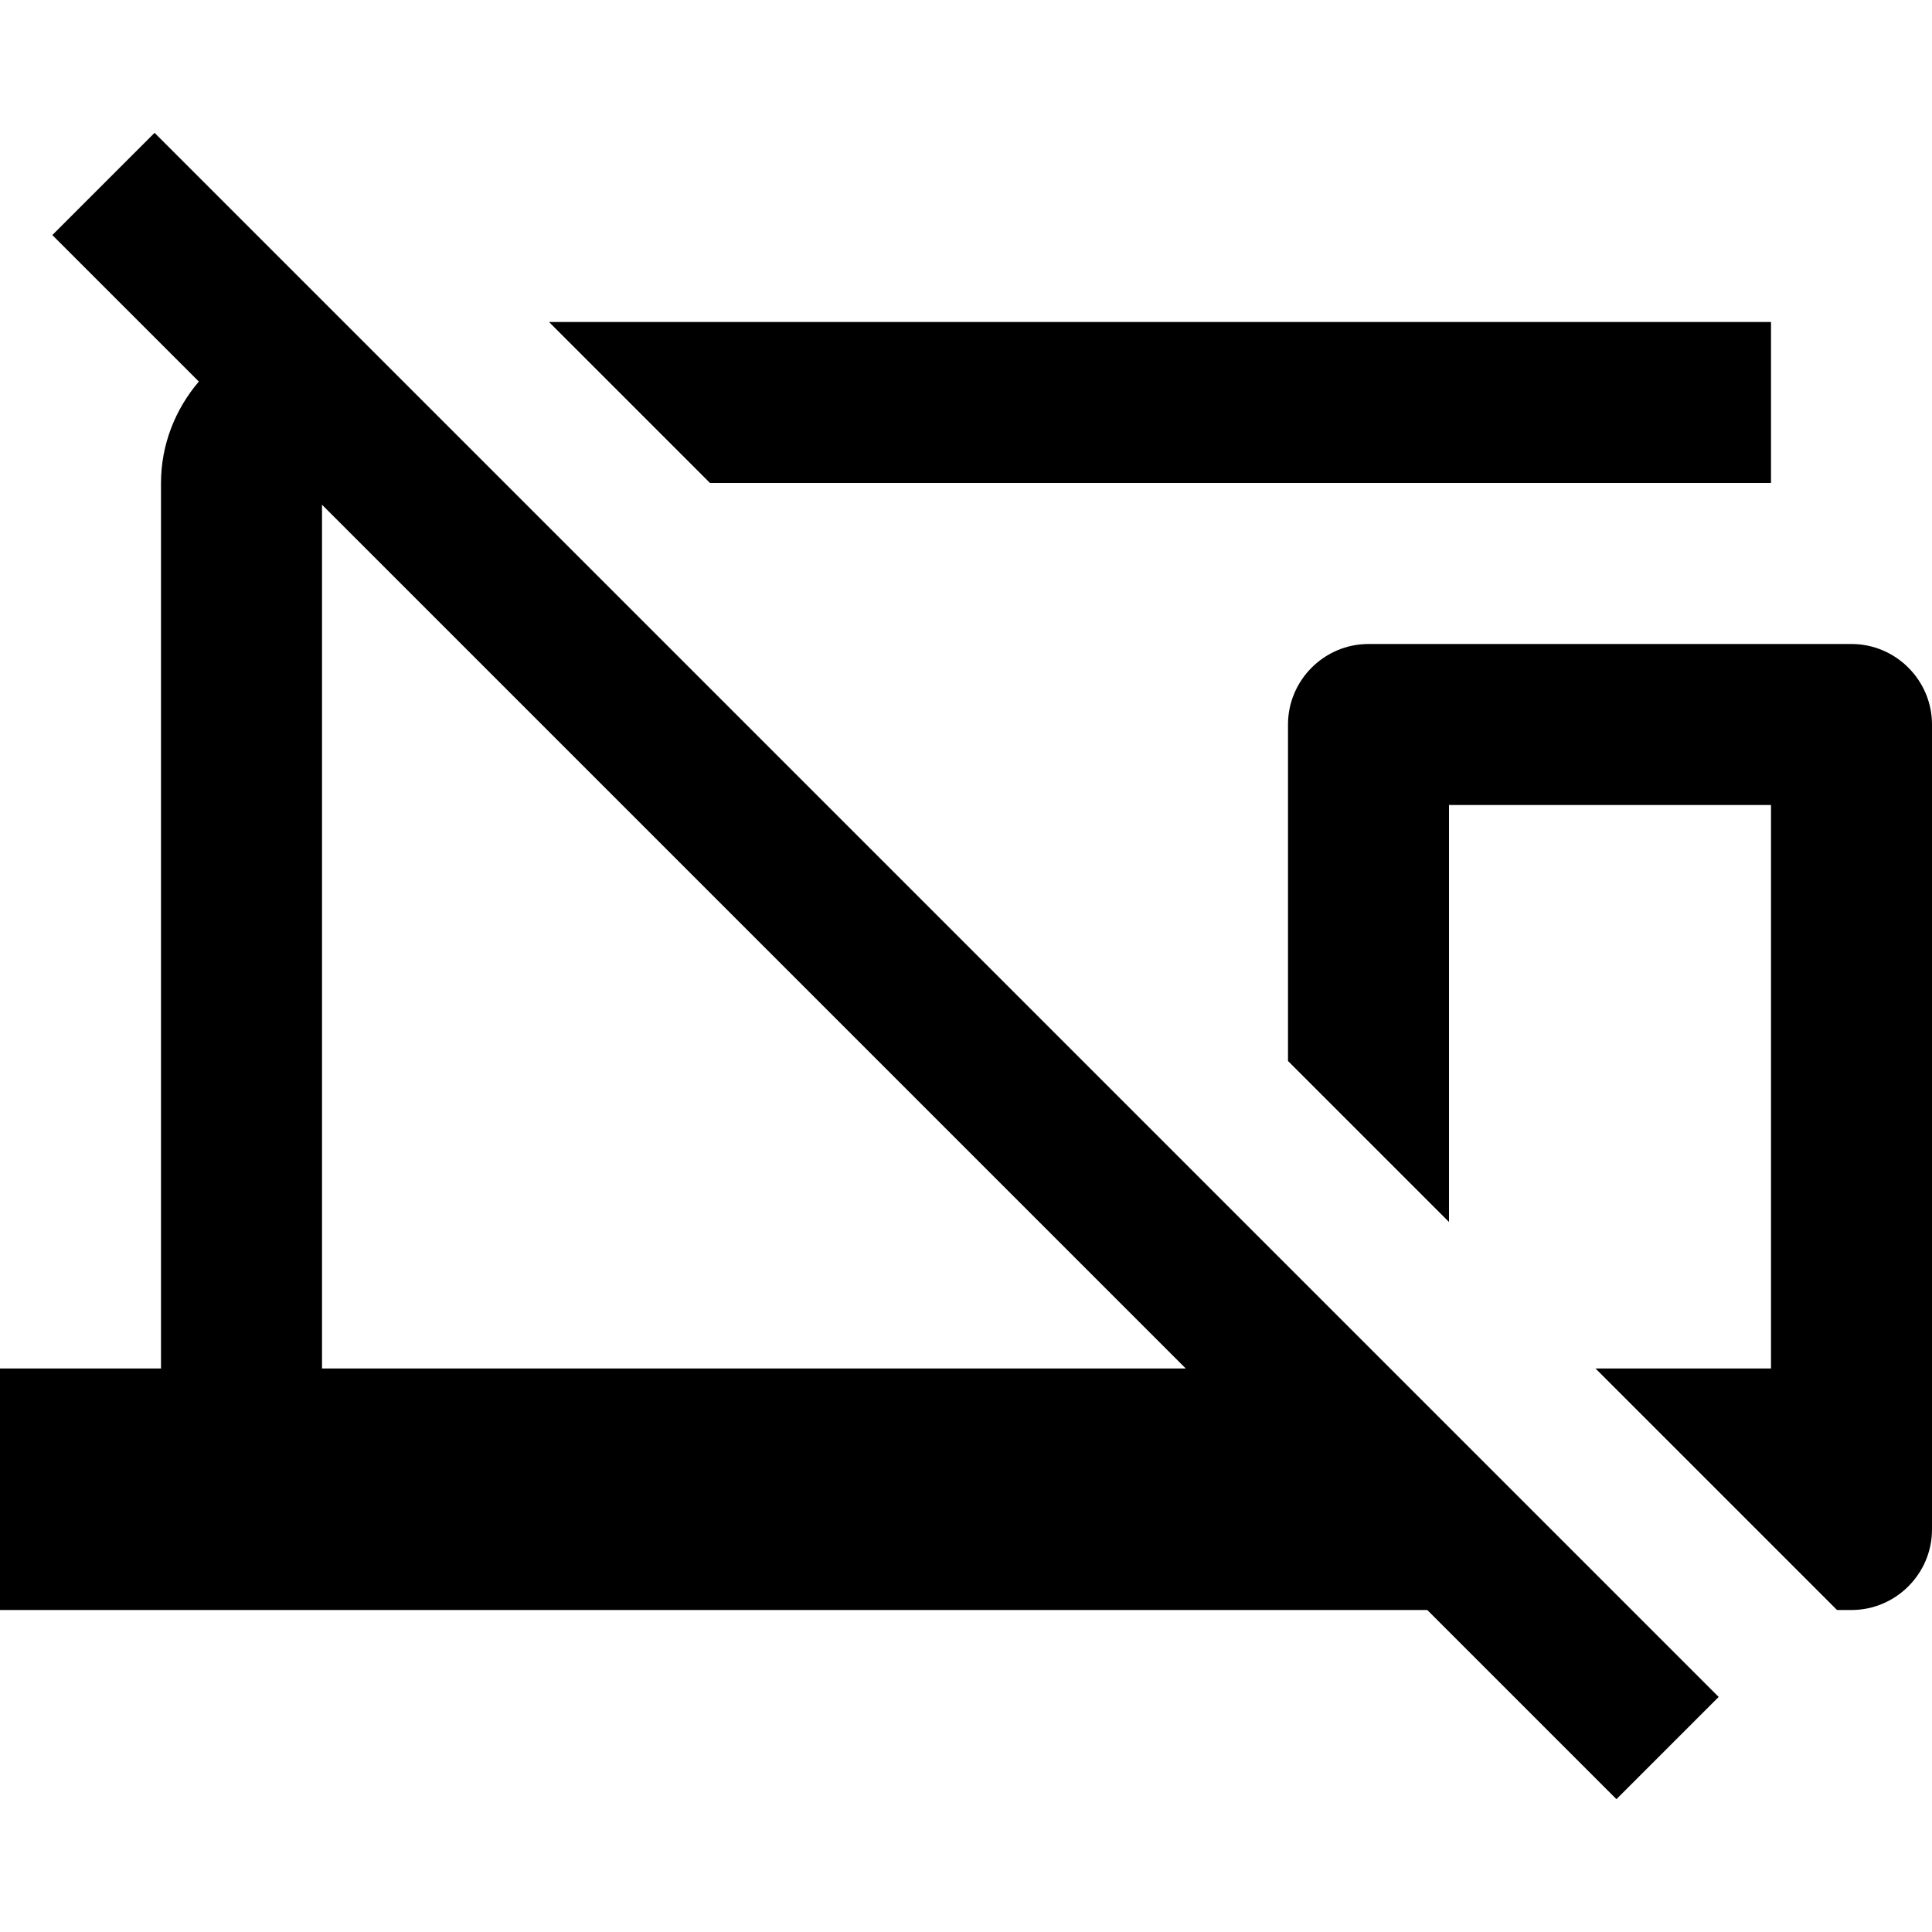
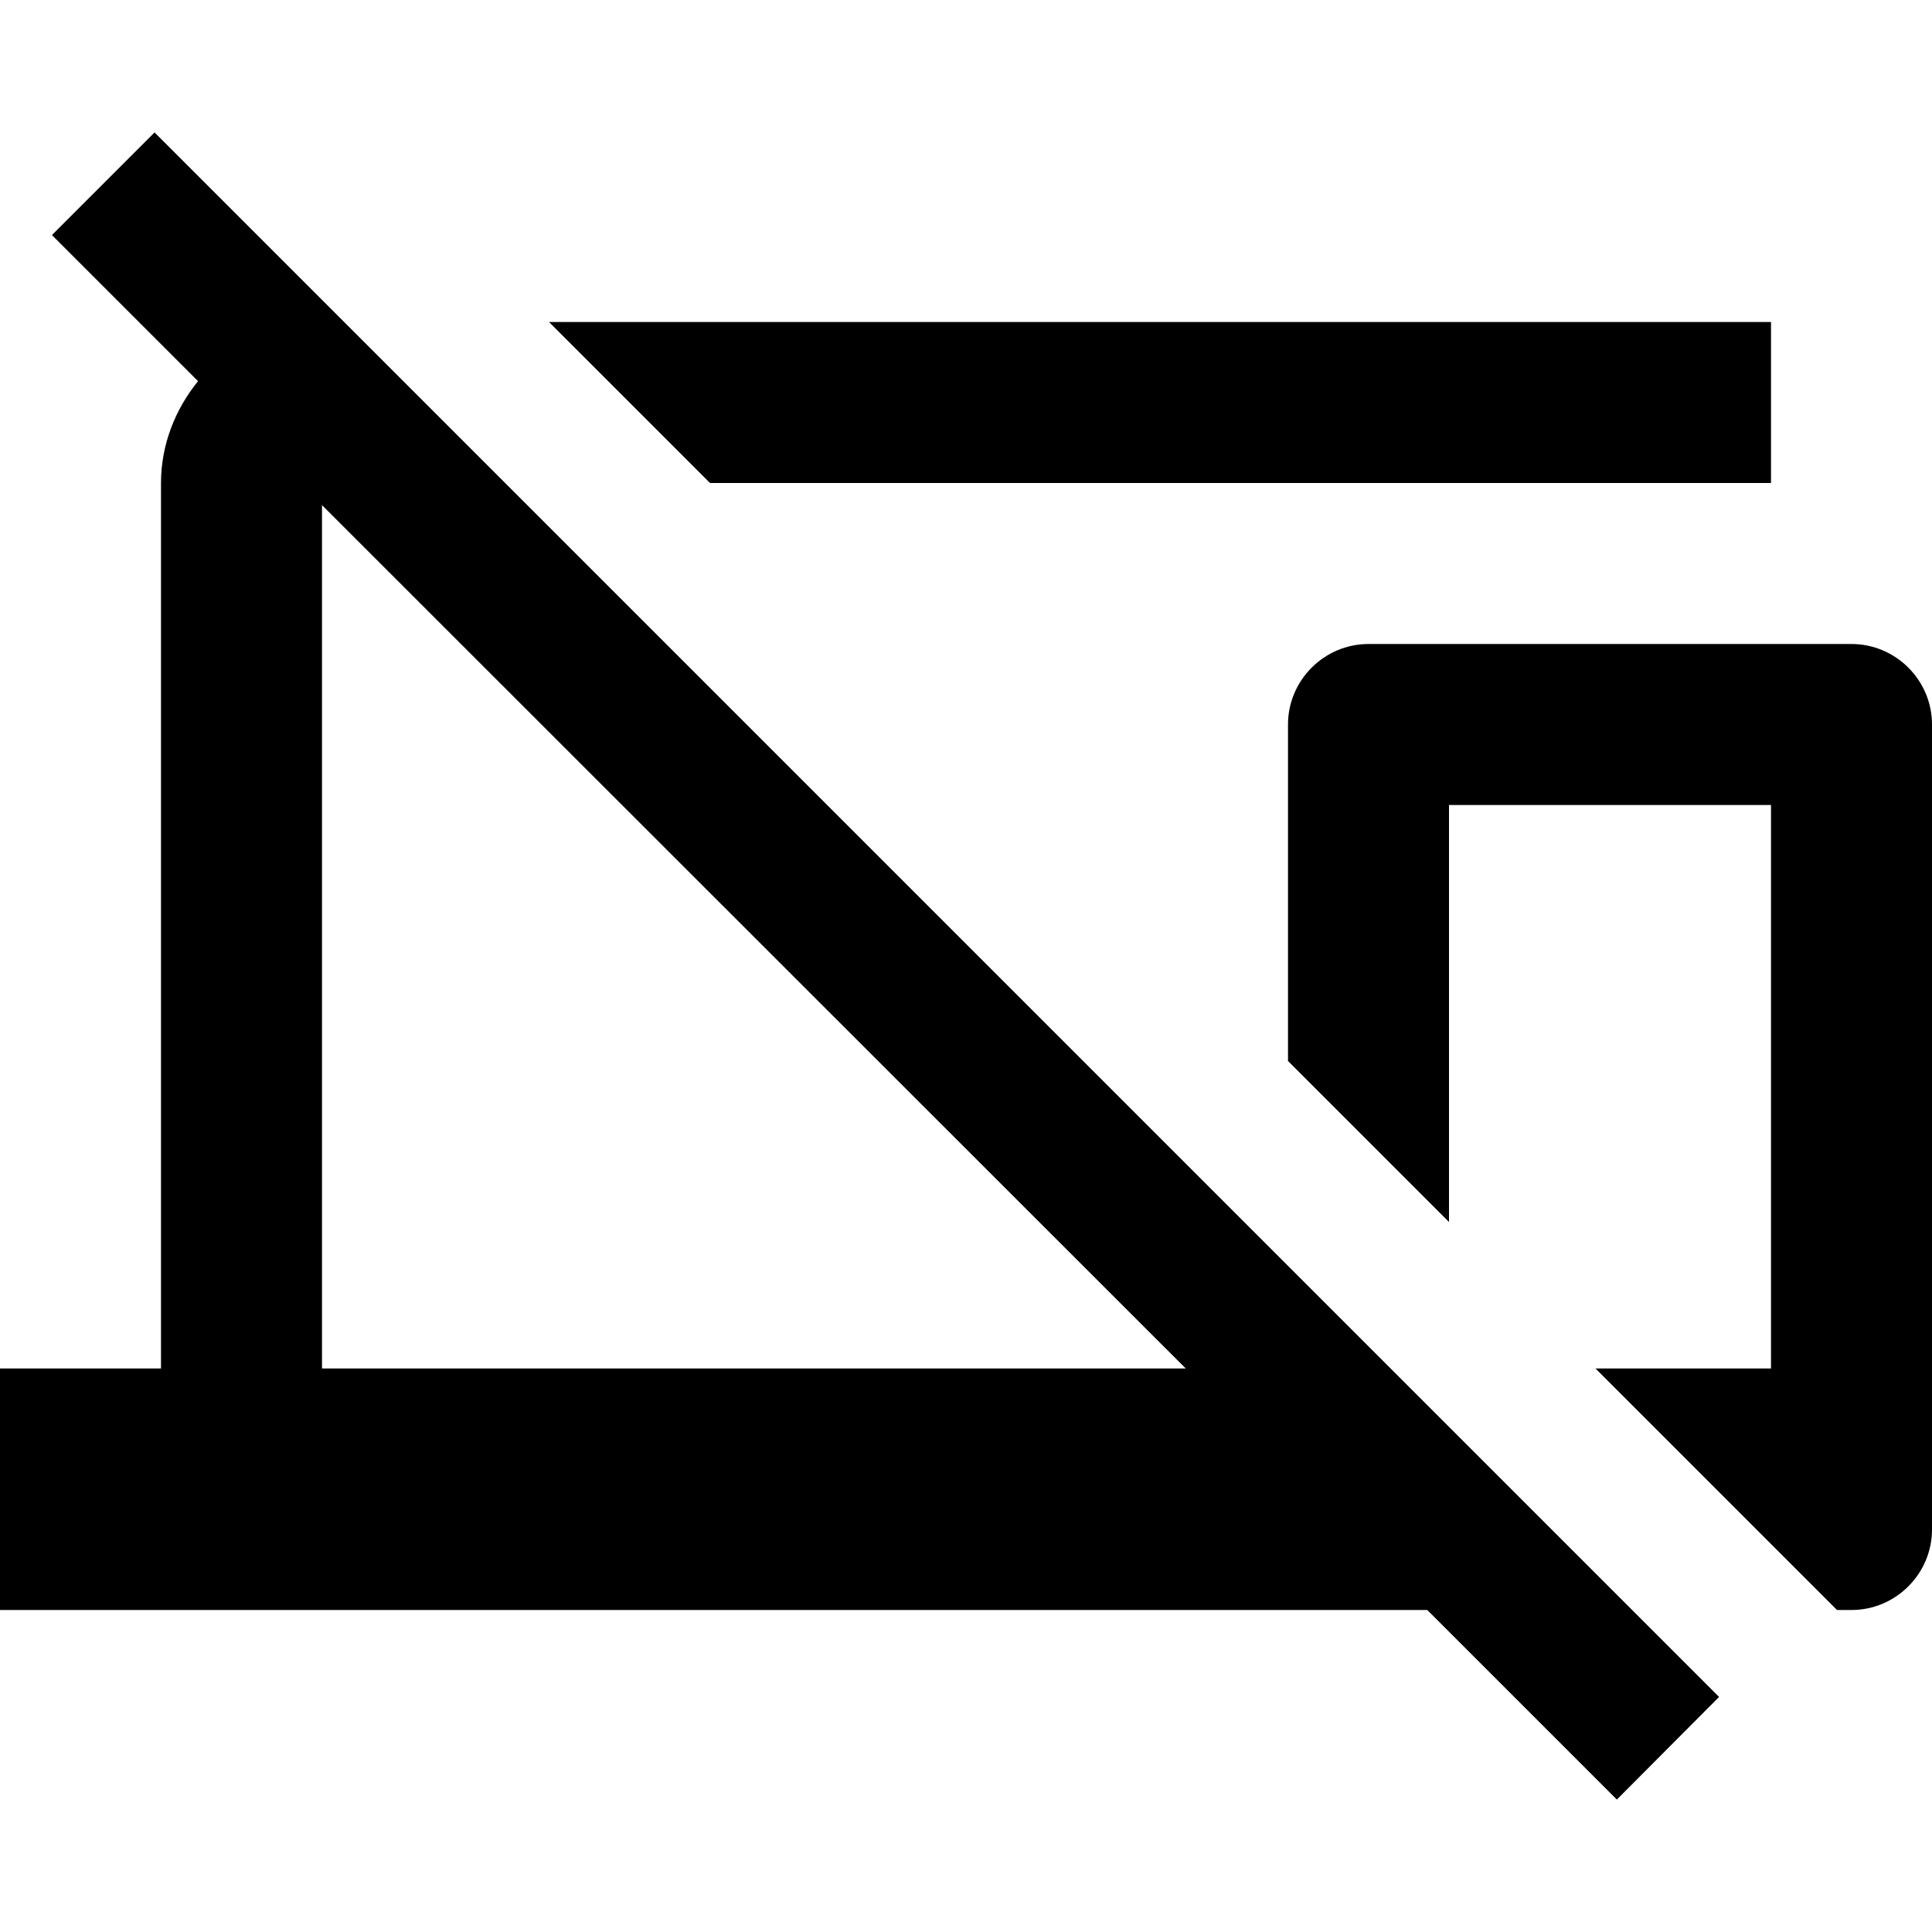
- <svg xmlns="http://www.w3.org/2000/svg" width="24" height="24" viewBox="0 0 24 24">
-   <path d="M0 0h24v24h-24zm0 0h24v24h-24z" fill="none" />
-   <path d="M22 6v-2h-15.18l2 2h13.18zm-20.08-4.35l-1.27 1.27 1.82 1.82c-.29.34-.47.78-.47 1.26v11h-2v3h17.73l2.35 2.35 1.27-1.27-17.46-17.46-1.97-1.97zm2.08 4.62l10.73 10.73h-10.73v-10.73zm19 1.73h-6c-.55 0-1 .45-1 1v4.18l2 2v-5.18h4v7h-2.18l3 3h.18c.55 0 1-.45 1-1v-10c0-.55-.45-1-1-1z" />
+ <svg xmlns="http://www.w3.org/2000/svg" width="48" height="48" viewBox="0 0 48 48">
+   <path d="M44 12V8H13.64l4 4H44zM3.84 3.29L1.29 5.84l3.63 3.63C4.36 10.16 4 11.04 4 12v22H0v6h35.46l4.71 4.71 2.54-2.55L7.79 7.24 3.84 3.29zM8 12.55L29.46 34H8V12.55zM46 16H34c-1.1 0-2 .9-2 2v8.36l4 4V20h8v14h-4.36l6 6H46c1.1 0 2-.9 2-2V18c0-1.1-.9-2-2-2z" />
</svg>
